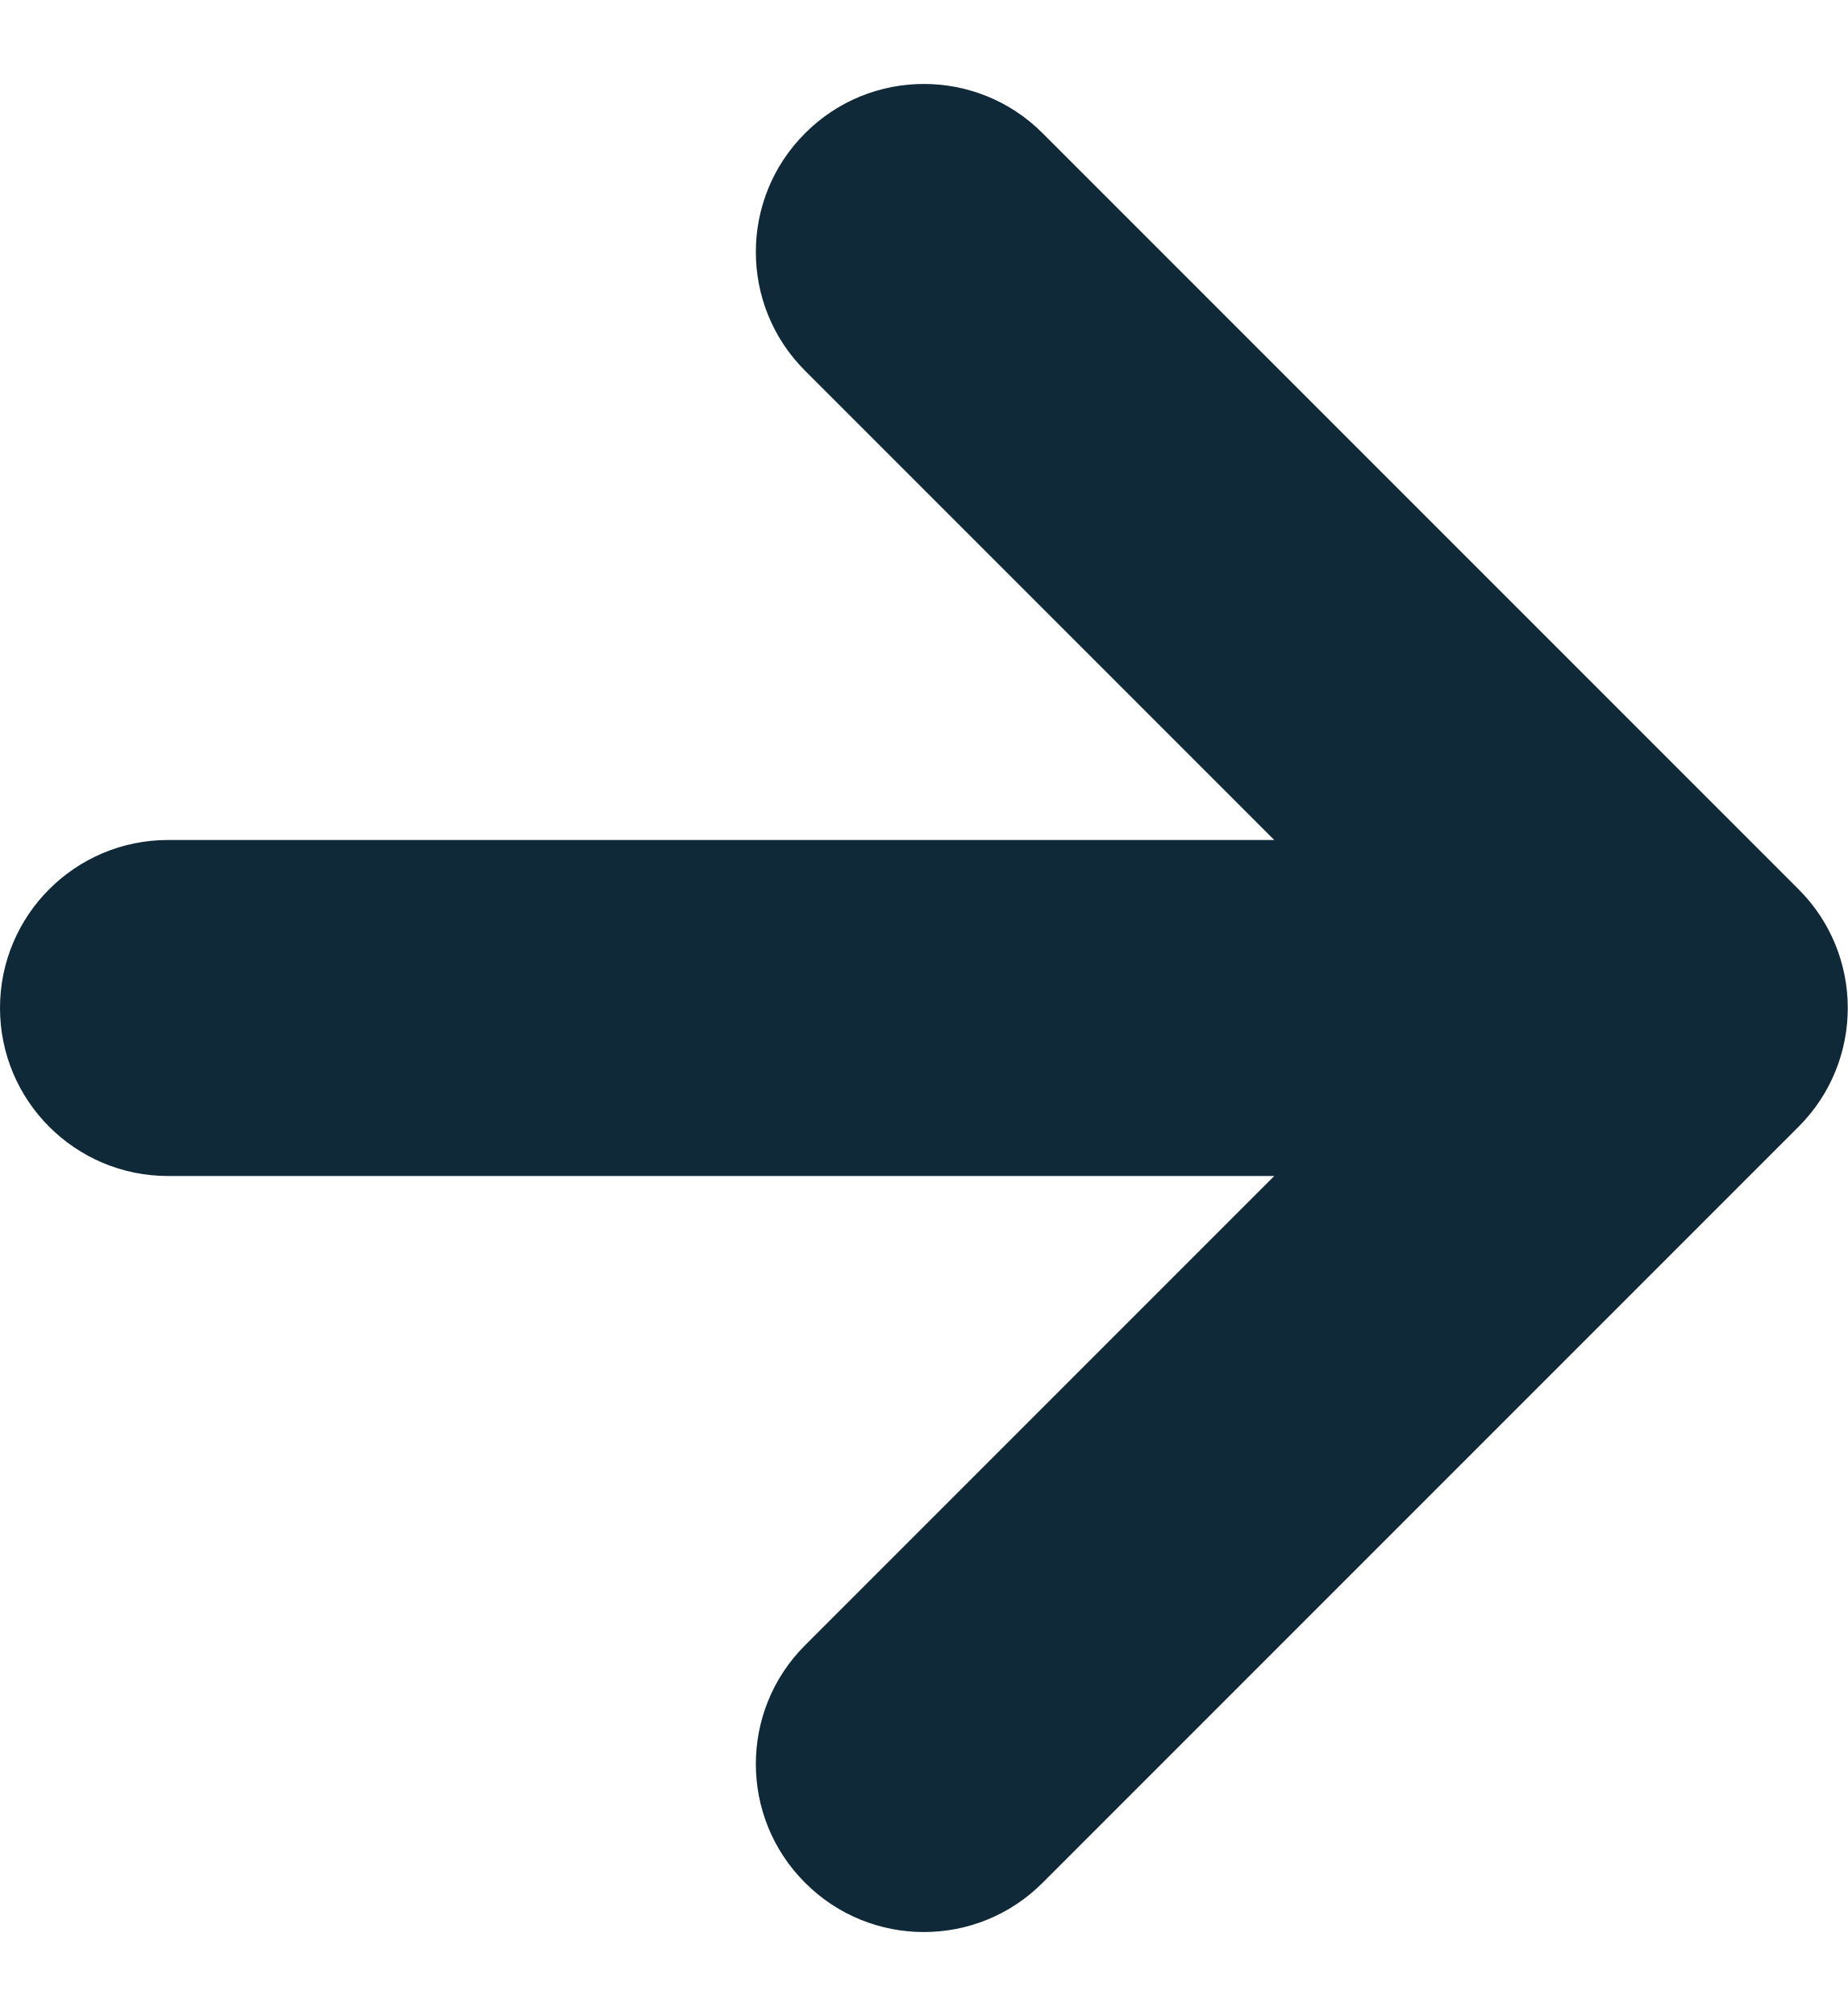
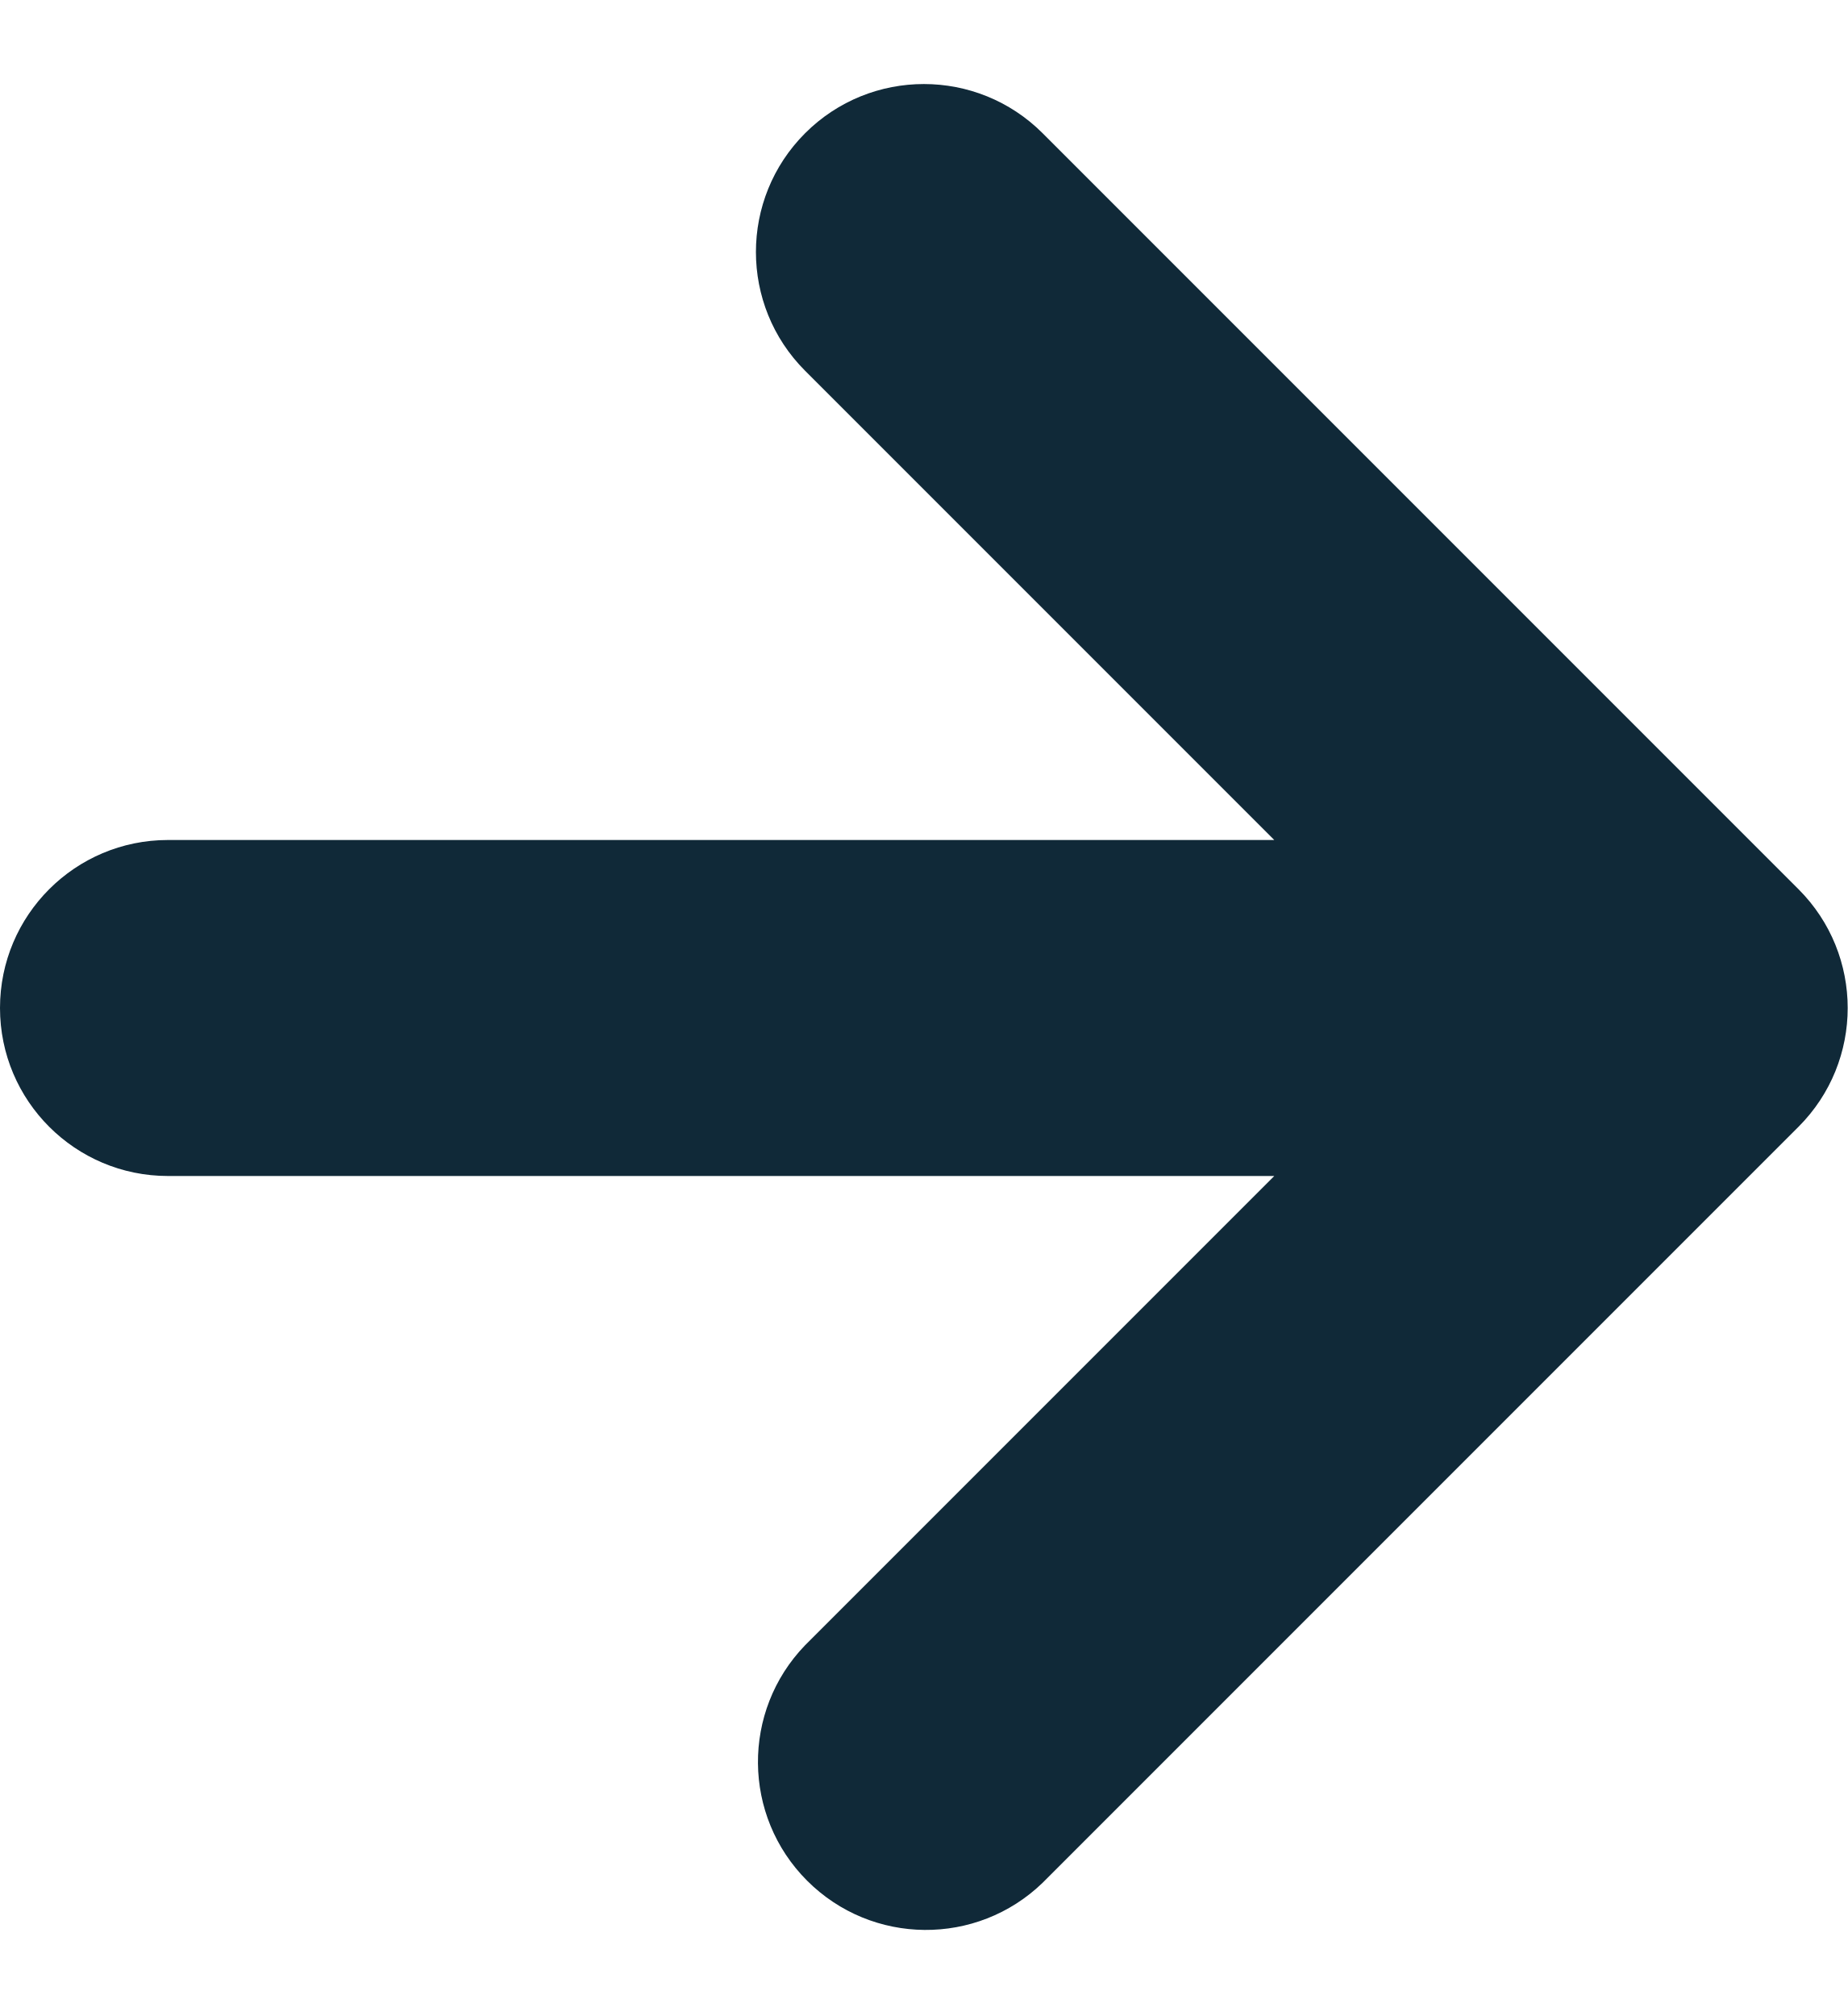
- <svg xmlns="http://www.w3.org/2000/svg" width="11" height="12" viewBox="0 0 11 12" fill="none">
-   <path fill-rule="evenodd" clip-rule="evenodd" d="M4.793 0.793C5.183 0.402 5.817 0.402 6.207 0.793L10.707 5.293C11.098 5.683 11.098 6.317 10.707 6.707L6.207 11.207C5.817 11.598 5.183 11.598 4.793 11.207C4.402 10.817 4.402 10.183 4.793 9.793L7.586 7H1C0.448 7 0 6.552 0 6C0 5.448 0.448 5 1 5H7.586L4.793 2.207C4.402 1.817 4.402 1.183 4.793 0.793Z" fill="#102938" />
+ <svg xmlns="http://www.w3.org/2000/svg" width="11" height="12" fill="none">
+   <path fill-rule="evenodd" clip-rule="evenodd" d="M4.793.793a1 1 0 011.414 0l4.5 4.5a1 1 0 010 1.414l-4.5 4.5a1 1 0 01-1.414-1.414L7.586 7H1a1 1 0 110-2h6.586L4.793 2.207a1 1 0 010-1.414z" fill="#102938" />
</svg>
